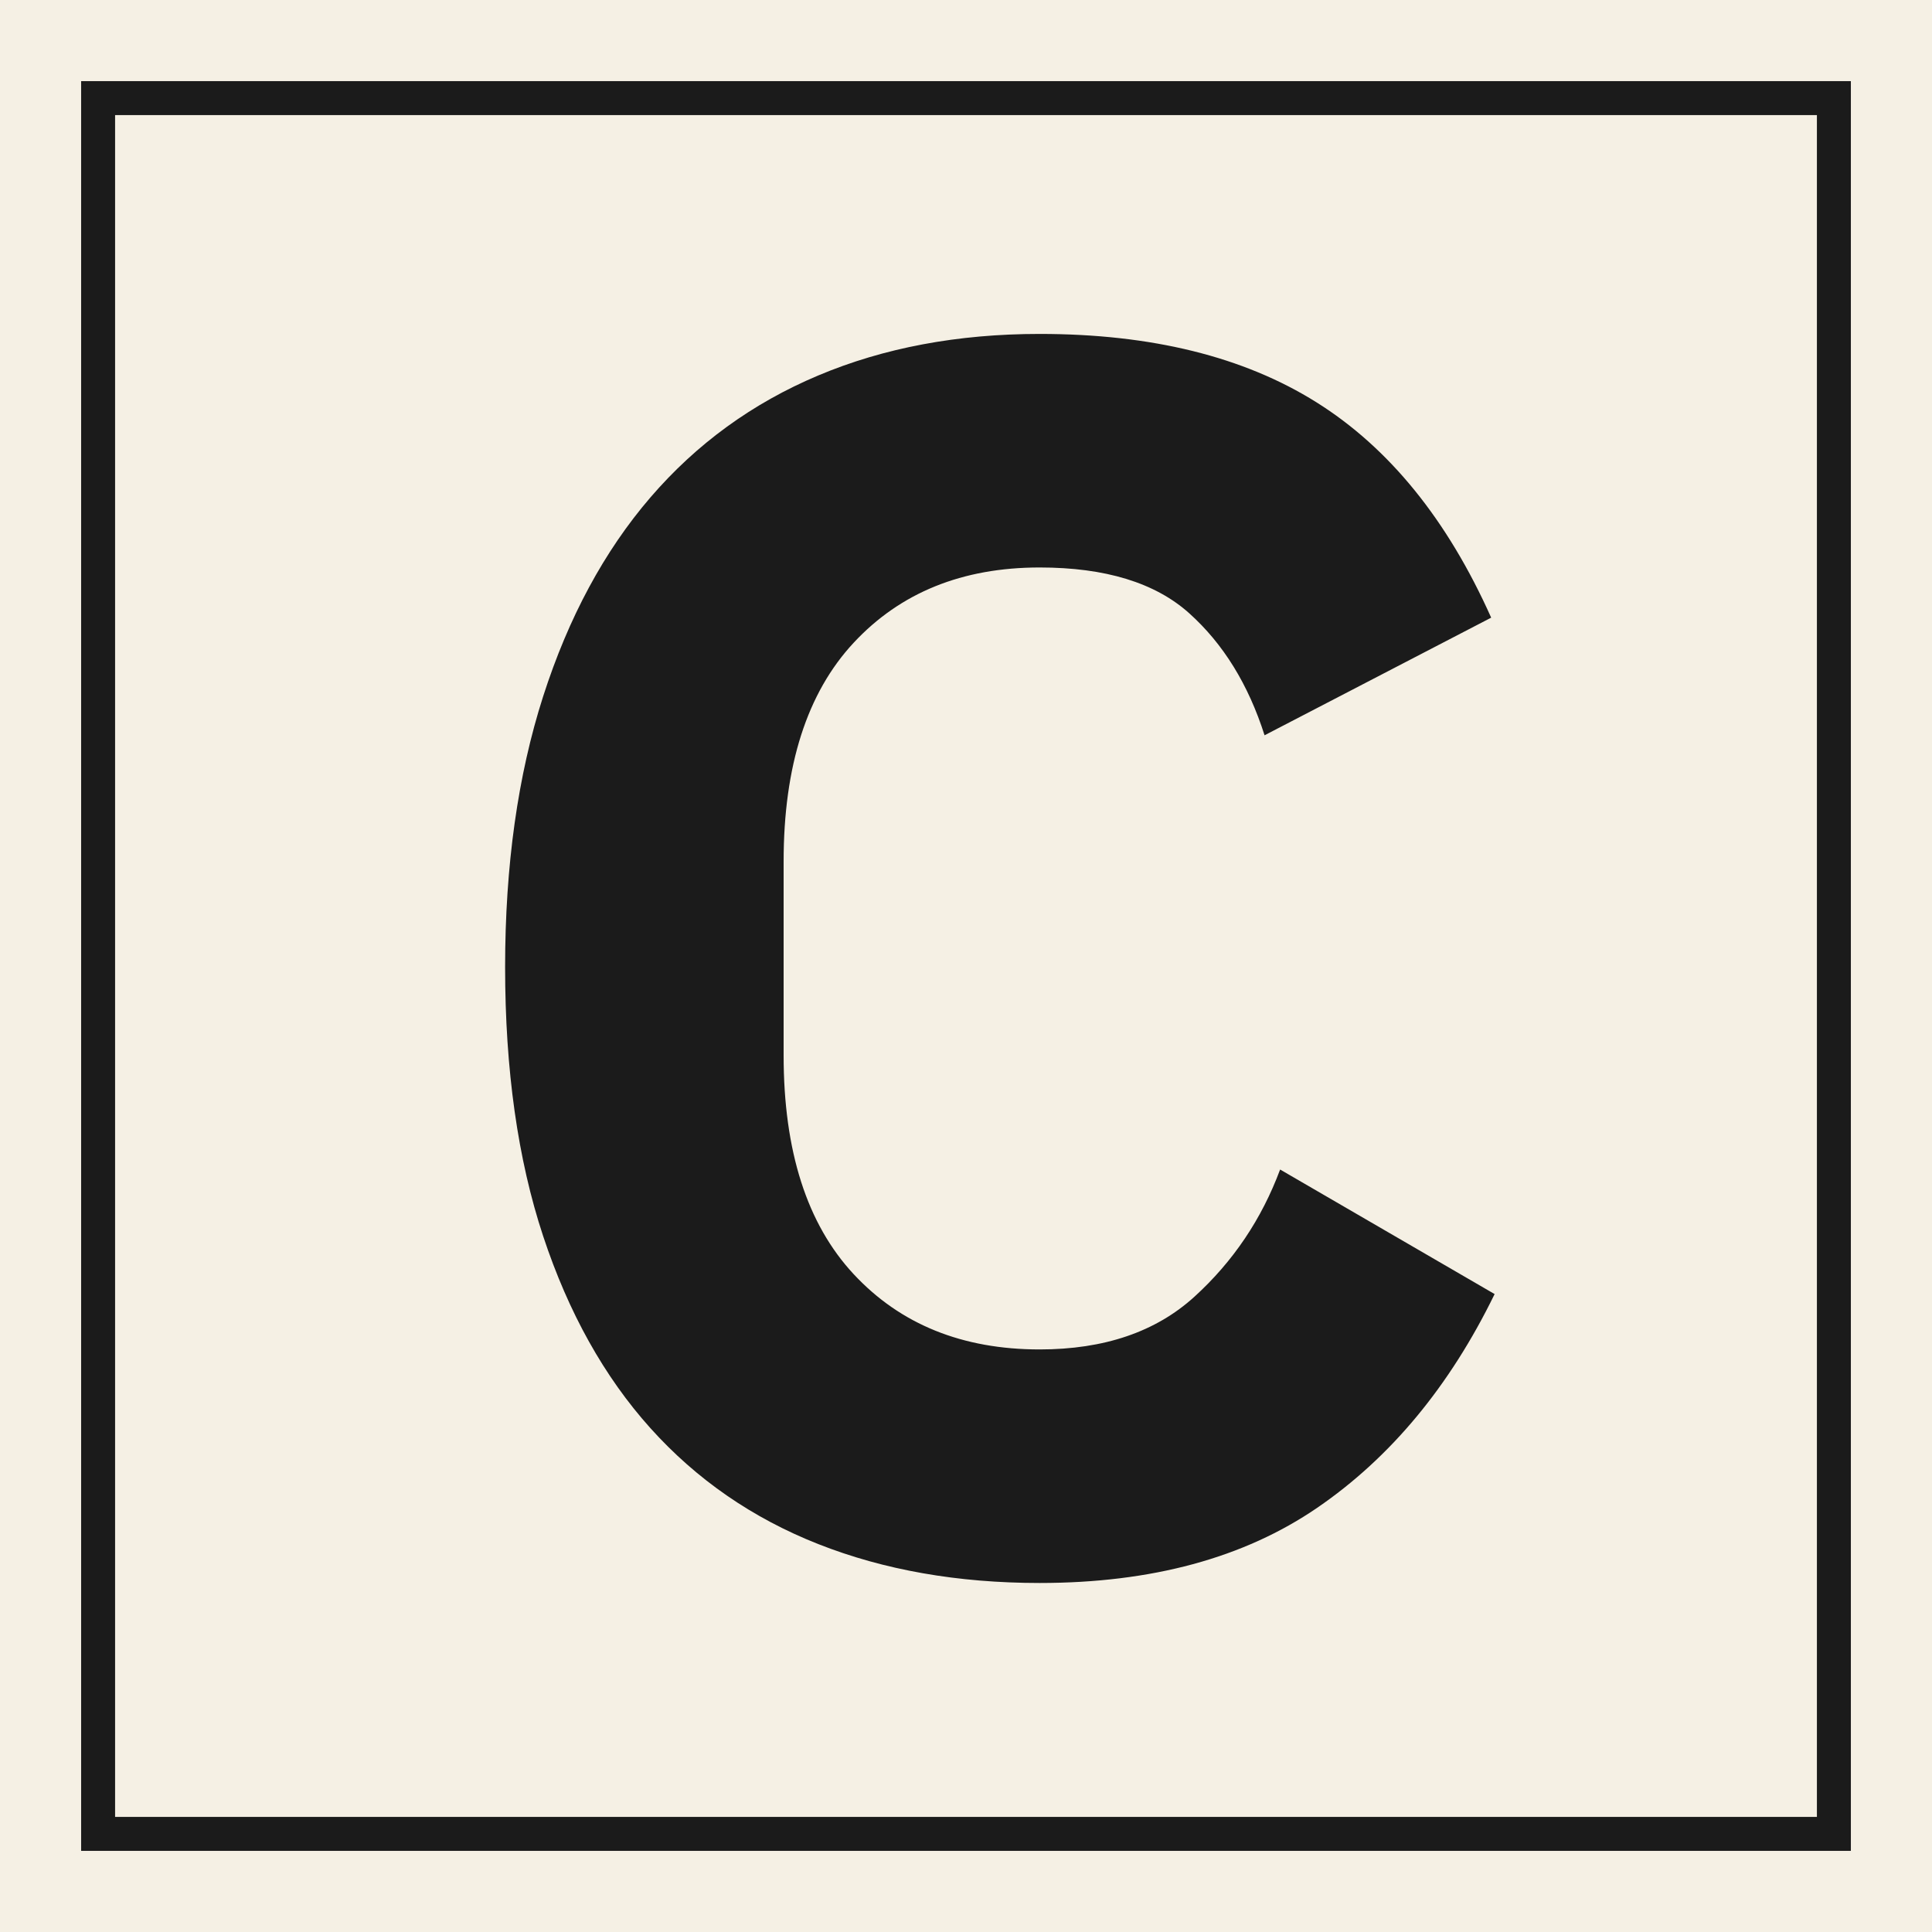
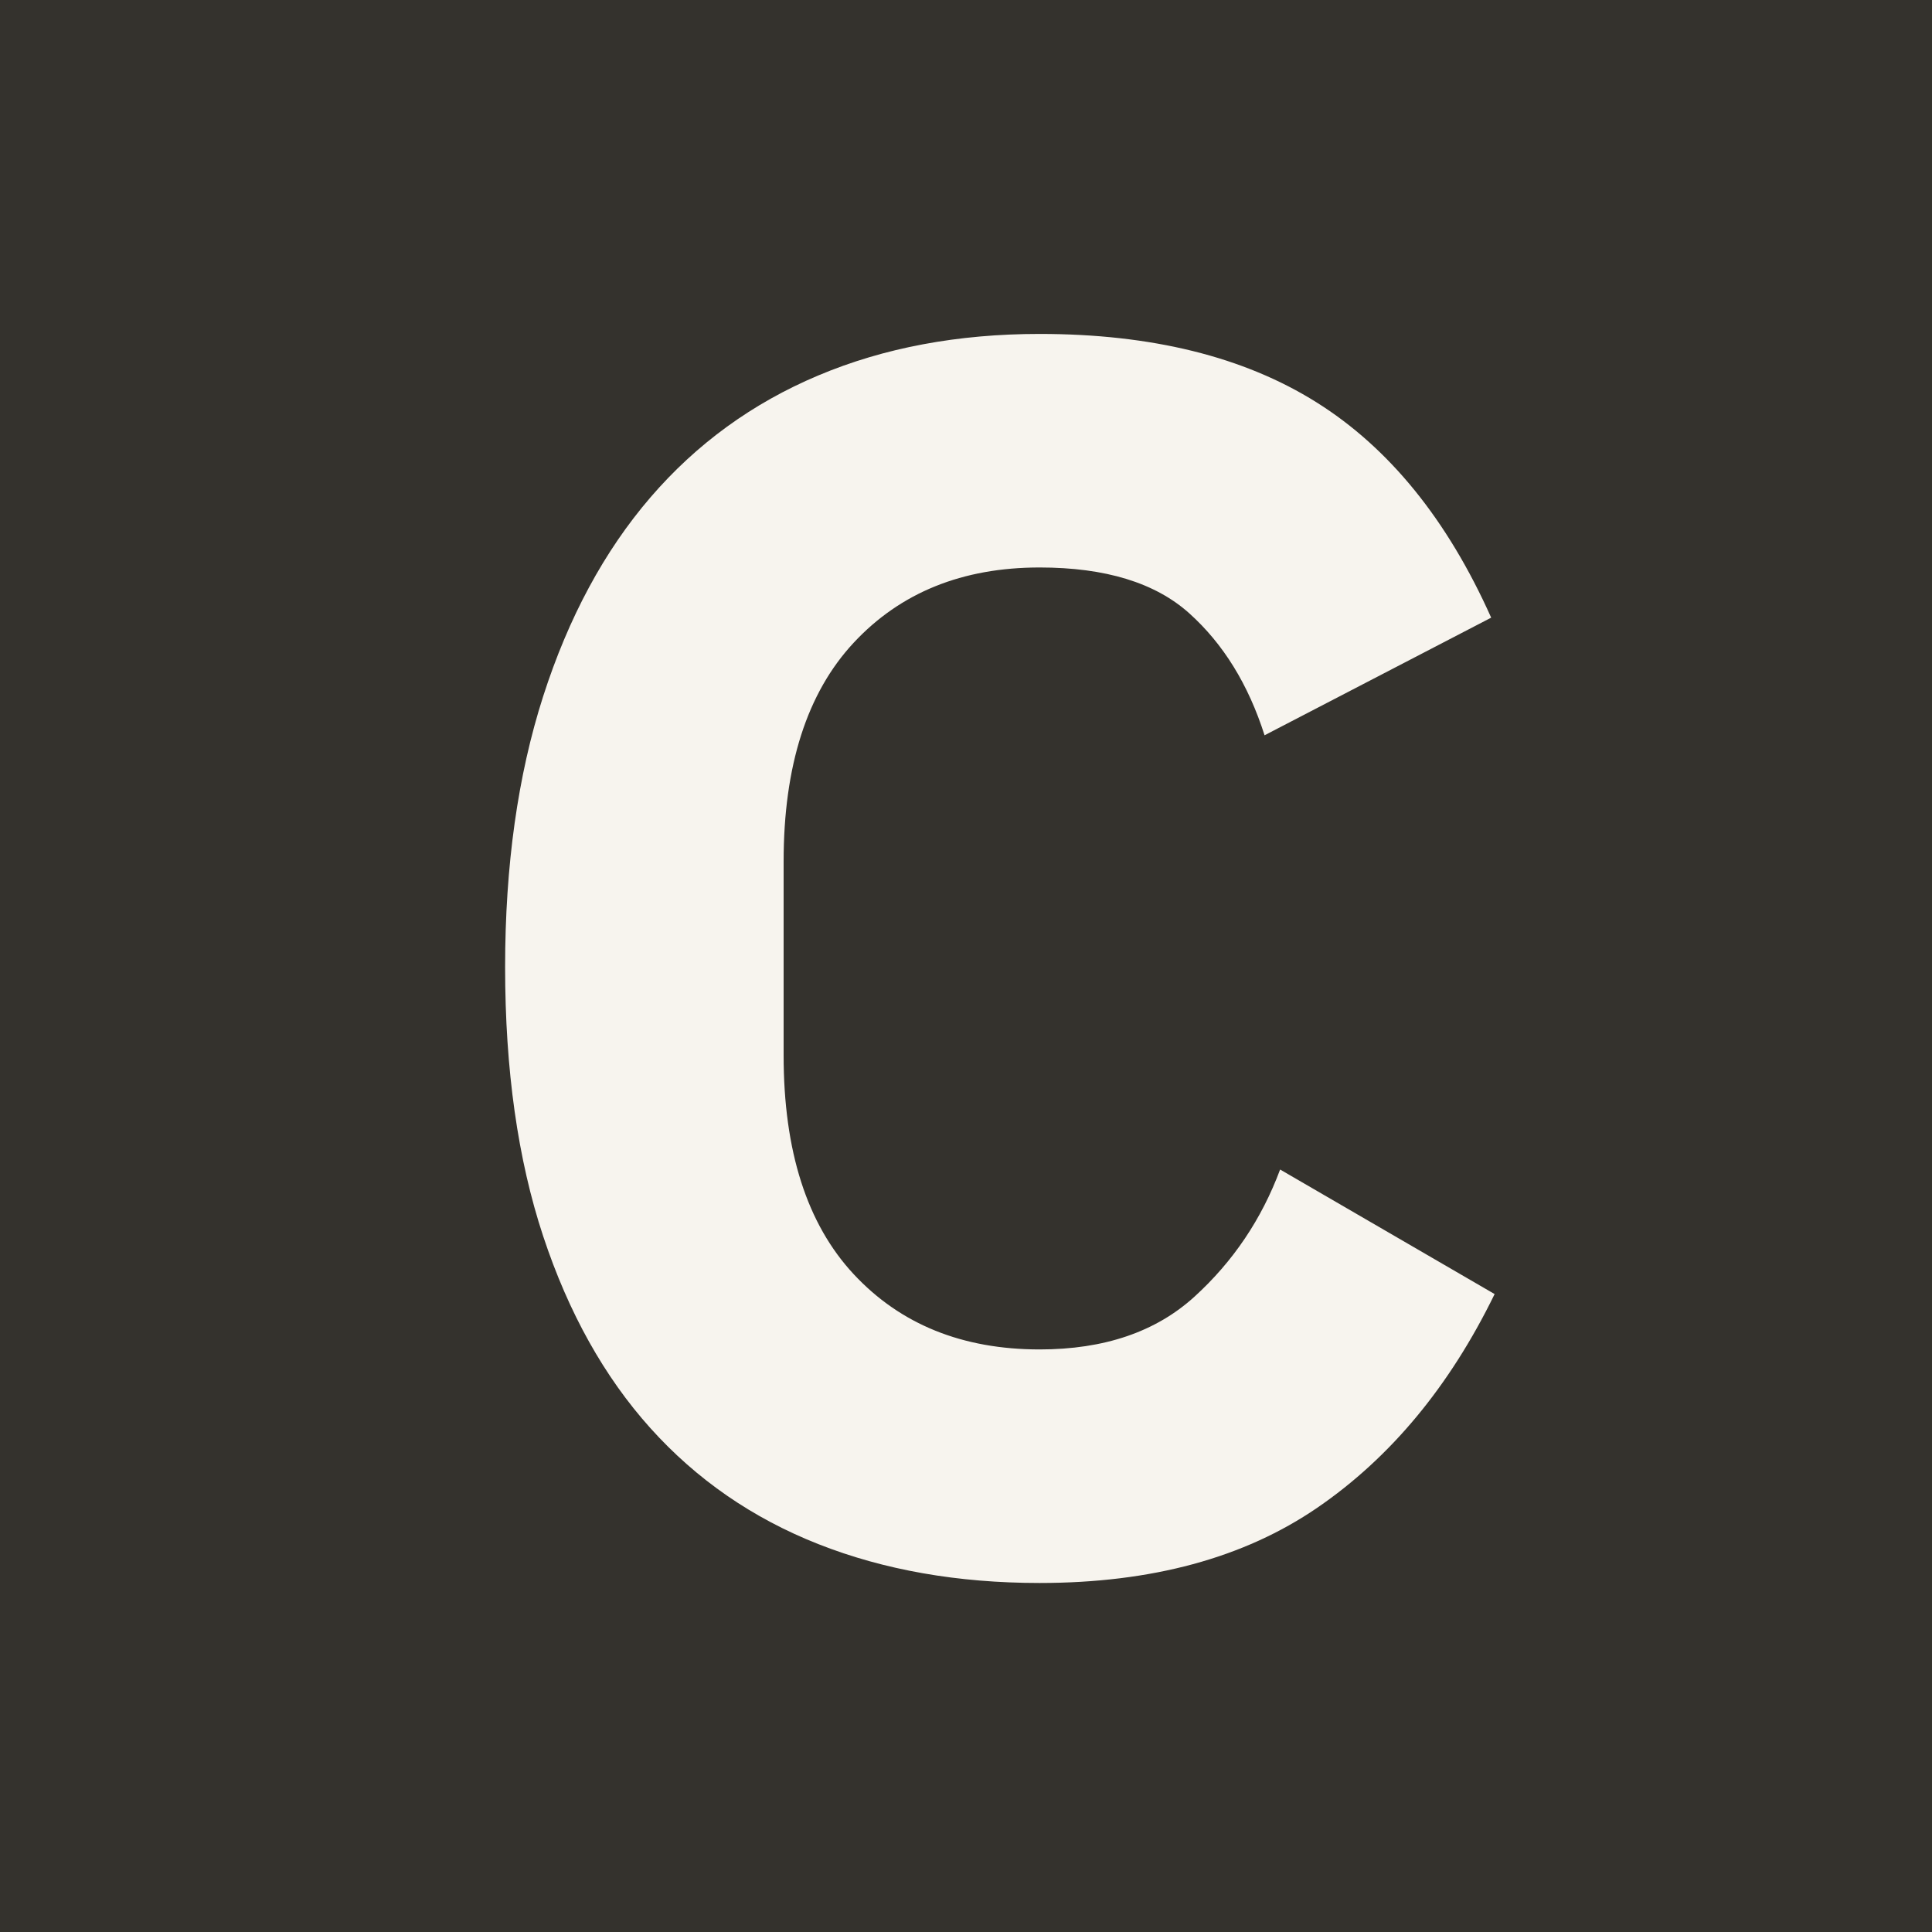
<svg xmlns="http://www.w3.org/2000/svg" viewBox="0 0 512 512" width="512" height="512" role="img" aria-label="Cinder">
-   <rect width="512" height="512" fill="#F5F0E4" />
-   <rect x="26" y="26" width="460" height="460" fill="none" stroke="#1B1B1B" stroke-width="9" />
+   <rect width="512" height="512" fill="#34322D" />
  <g transform="translate(21.06 13.06) scale(0.941176)">
-     <path fill="#1B1B1B" fill-rule="nonzero" d="M270.36 431.85Q235.78 431.85 208.01 420.89Q180.25 409.93 160.76 388.25Q141.28 366.57 130.56 334.18Q119.85 301.79 119.85 258.44Q119.85 215.57 130.56 182.2Q141.28 148.84 160.76 126.19Q180.25 103.54 208.01 91.85Q235.78 80.15 270.36 80.15Q317.61 80.15 348.3 99.4Q378.99 118.64 397.5 160.04L333.69 193.16Q326.87 171.73 312.5 158.82Q298.13 145.91 270.36 145.91Q237.73 145.91 218 167.1Q198.27 188.29 198.27 228.72V283.28Q198.27 323.71 218 344.9Q237.73 366.09 270.36 366.09Q297.64 366.09 313.96 351.23Q330.28 336.37 338.07 315.43L398.47 350.5Q379.47 389.47 348.54 410.66Q317.61 431.85 270.36 431.85Z" />
+     <path fill="#F7F4EE" fill-rule="nonzero" d="M270.36 431.85Q235.78 431.85 208.01 420.89Q180.25 409.93 160.76 388.25Q141.28 366.57 130.56 334.18Q119.85 301.79 119.85 258.44Q119.85 215.57 130.56 182.2Q141.28 148.84 160.76 126.19Q180.25 103.54 208.01 91.85Q235.78 80.15 270.36 80.15Q317.61 80.15 348.3 99.4Q378.99 118.64 397.5 160.04L333.69 193.16Q326.87 171.73 312.5 158.82Q298.13 145.91 270.36 145.91Q237.73 145.91 218 167.1Q198.27 188.29 198.27 228.72V283.28Q198.27 323.71 218 344.9Q237.73 366.09 270.36 366.09Q297.64 366.09 313.96 351.23Q330.28 336.37 338.07 315.43L398.47 350.5Q379.47 389.47 348.54 410.66Q317.61 431.85 270.36 431.85Z" />
  </g>
</svg>
